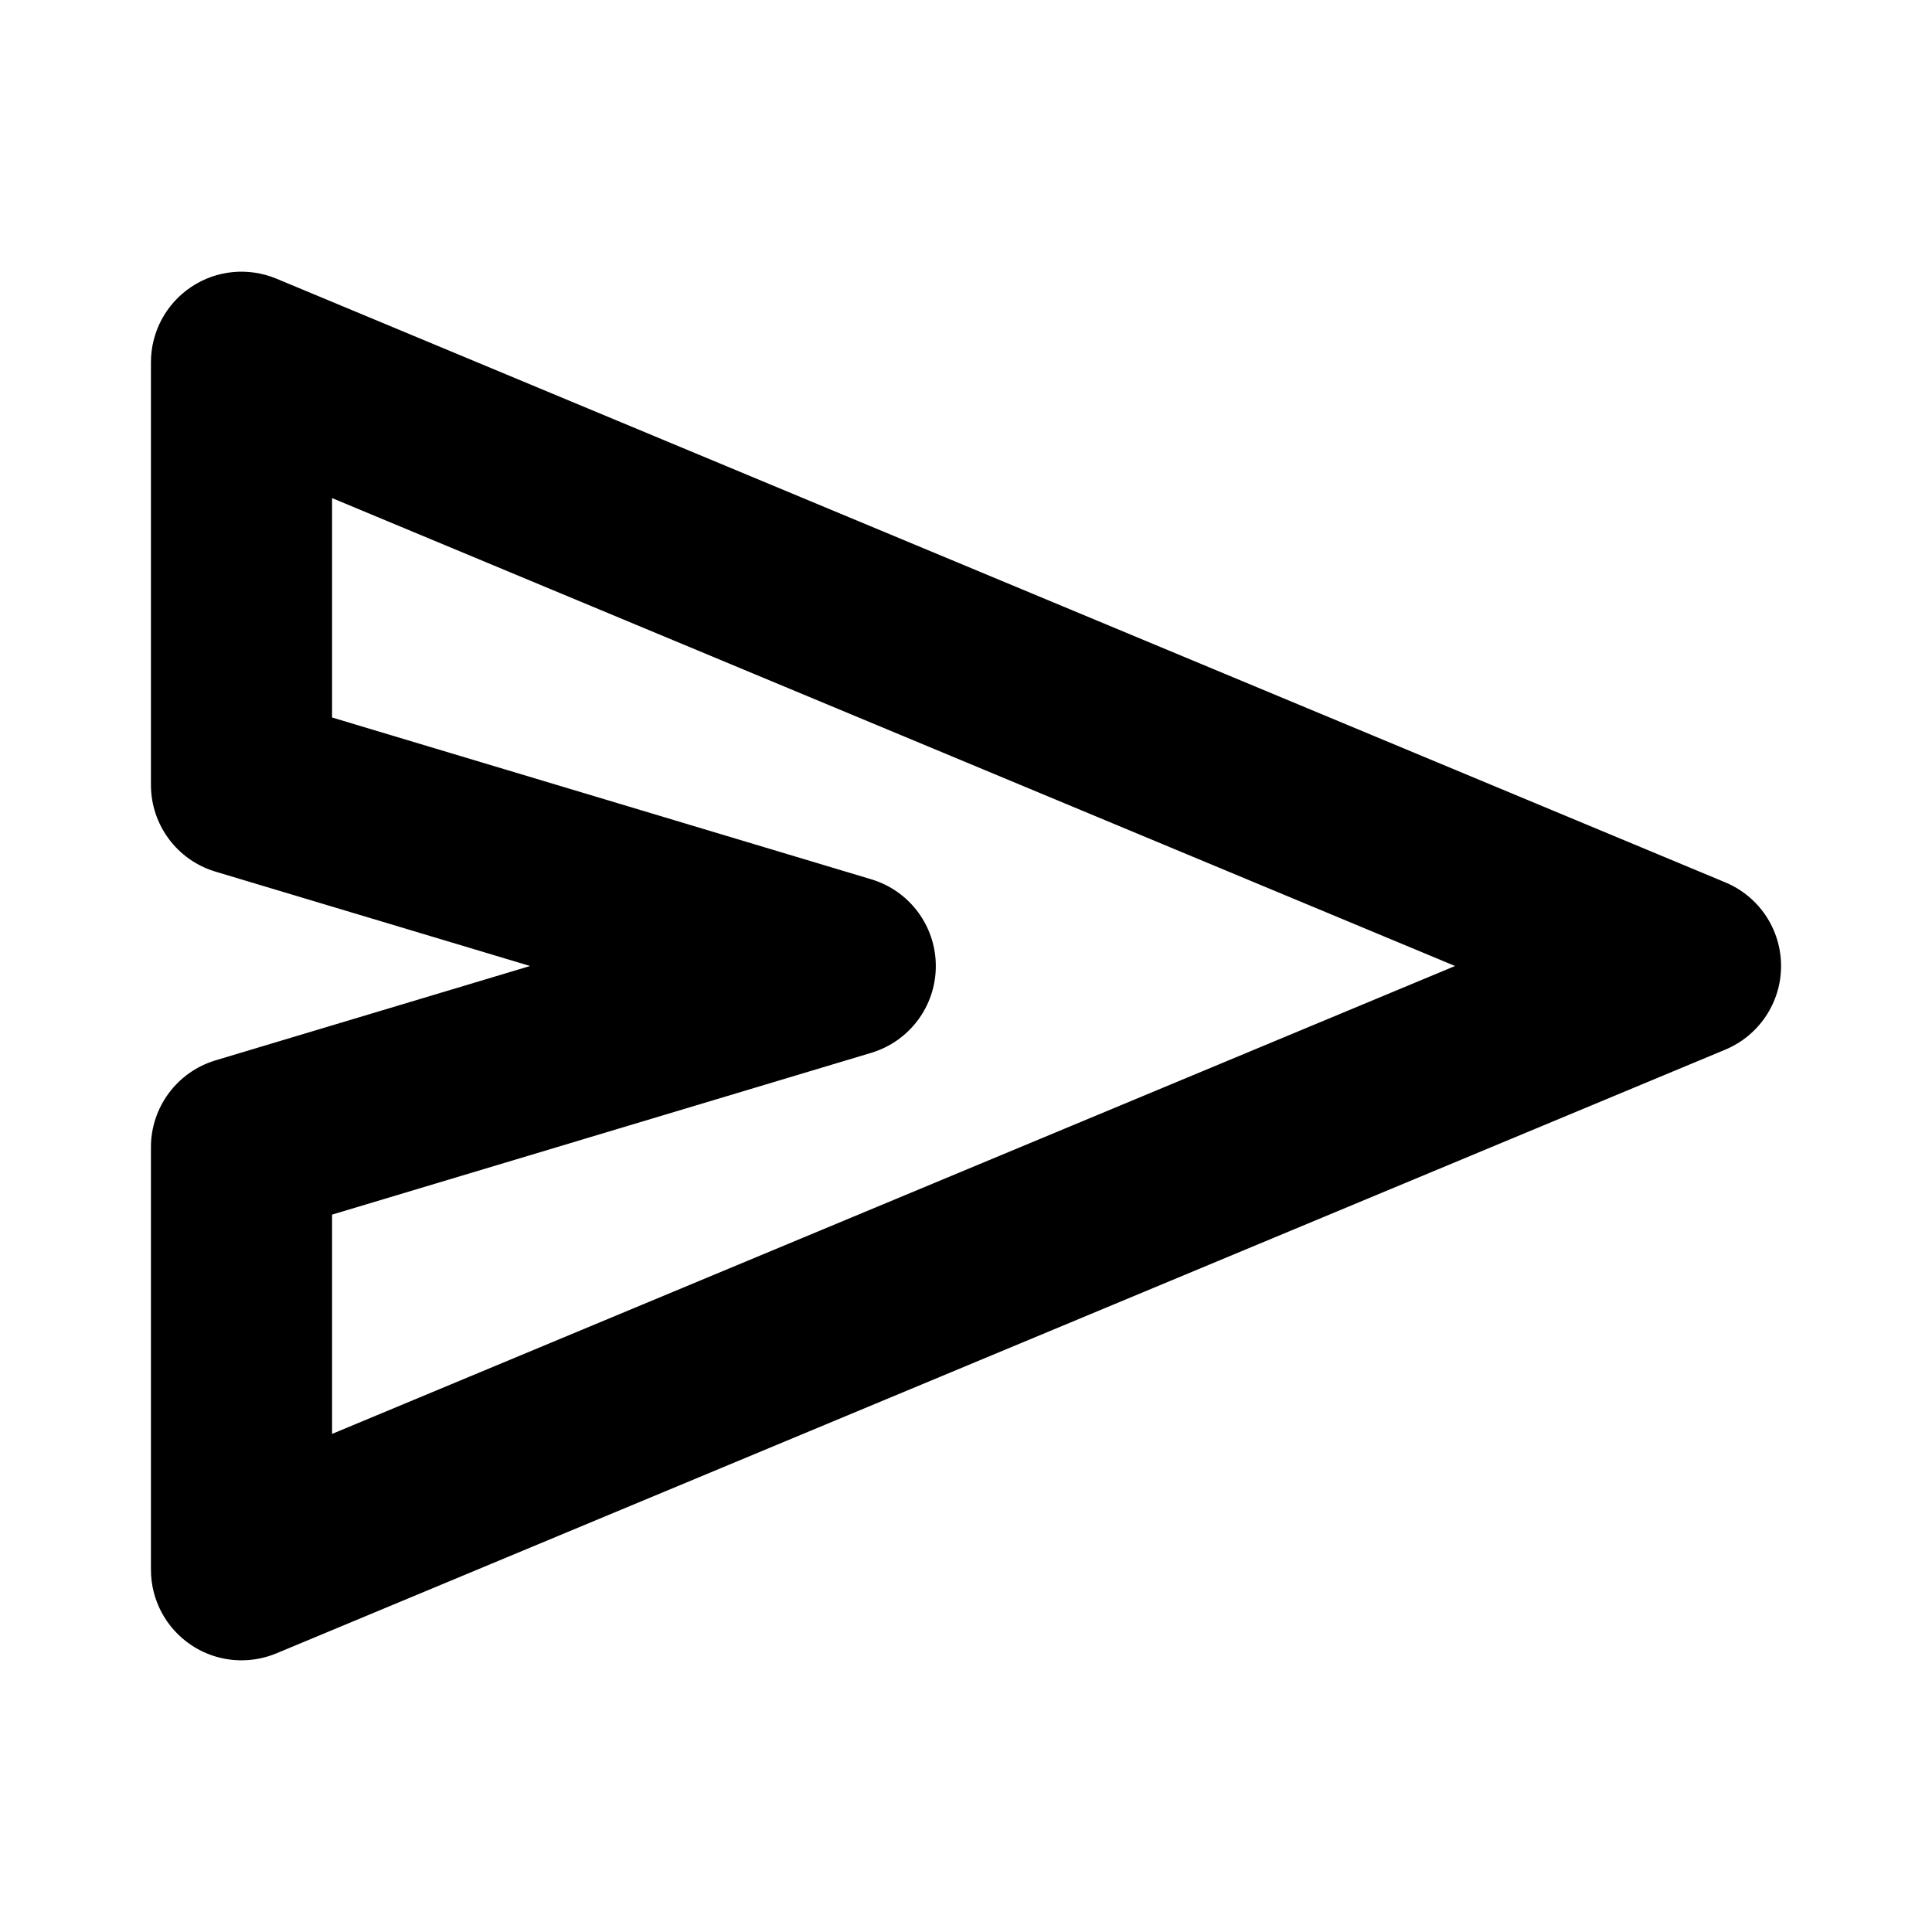
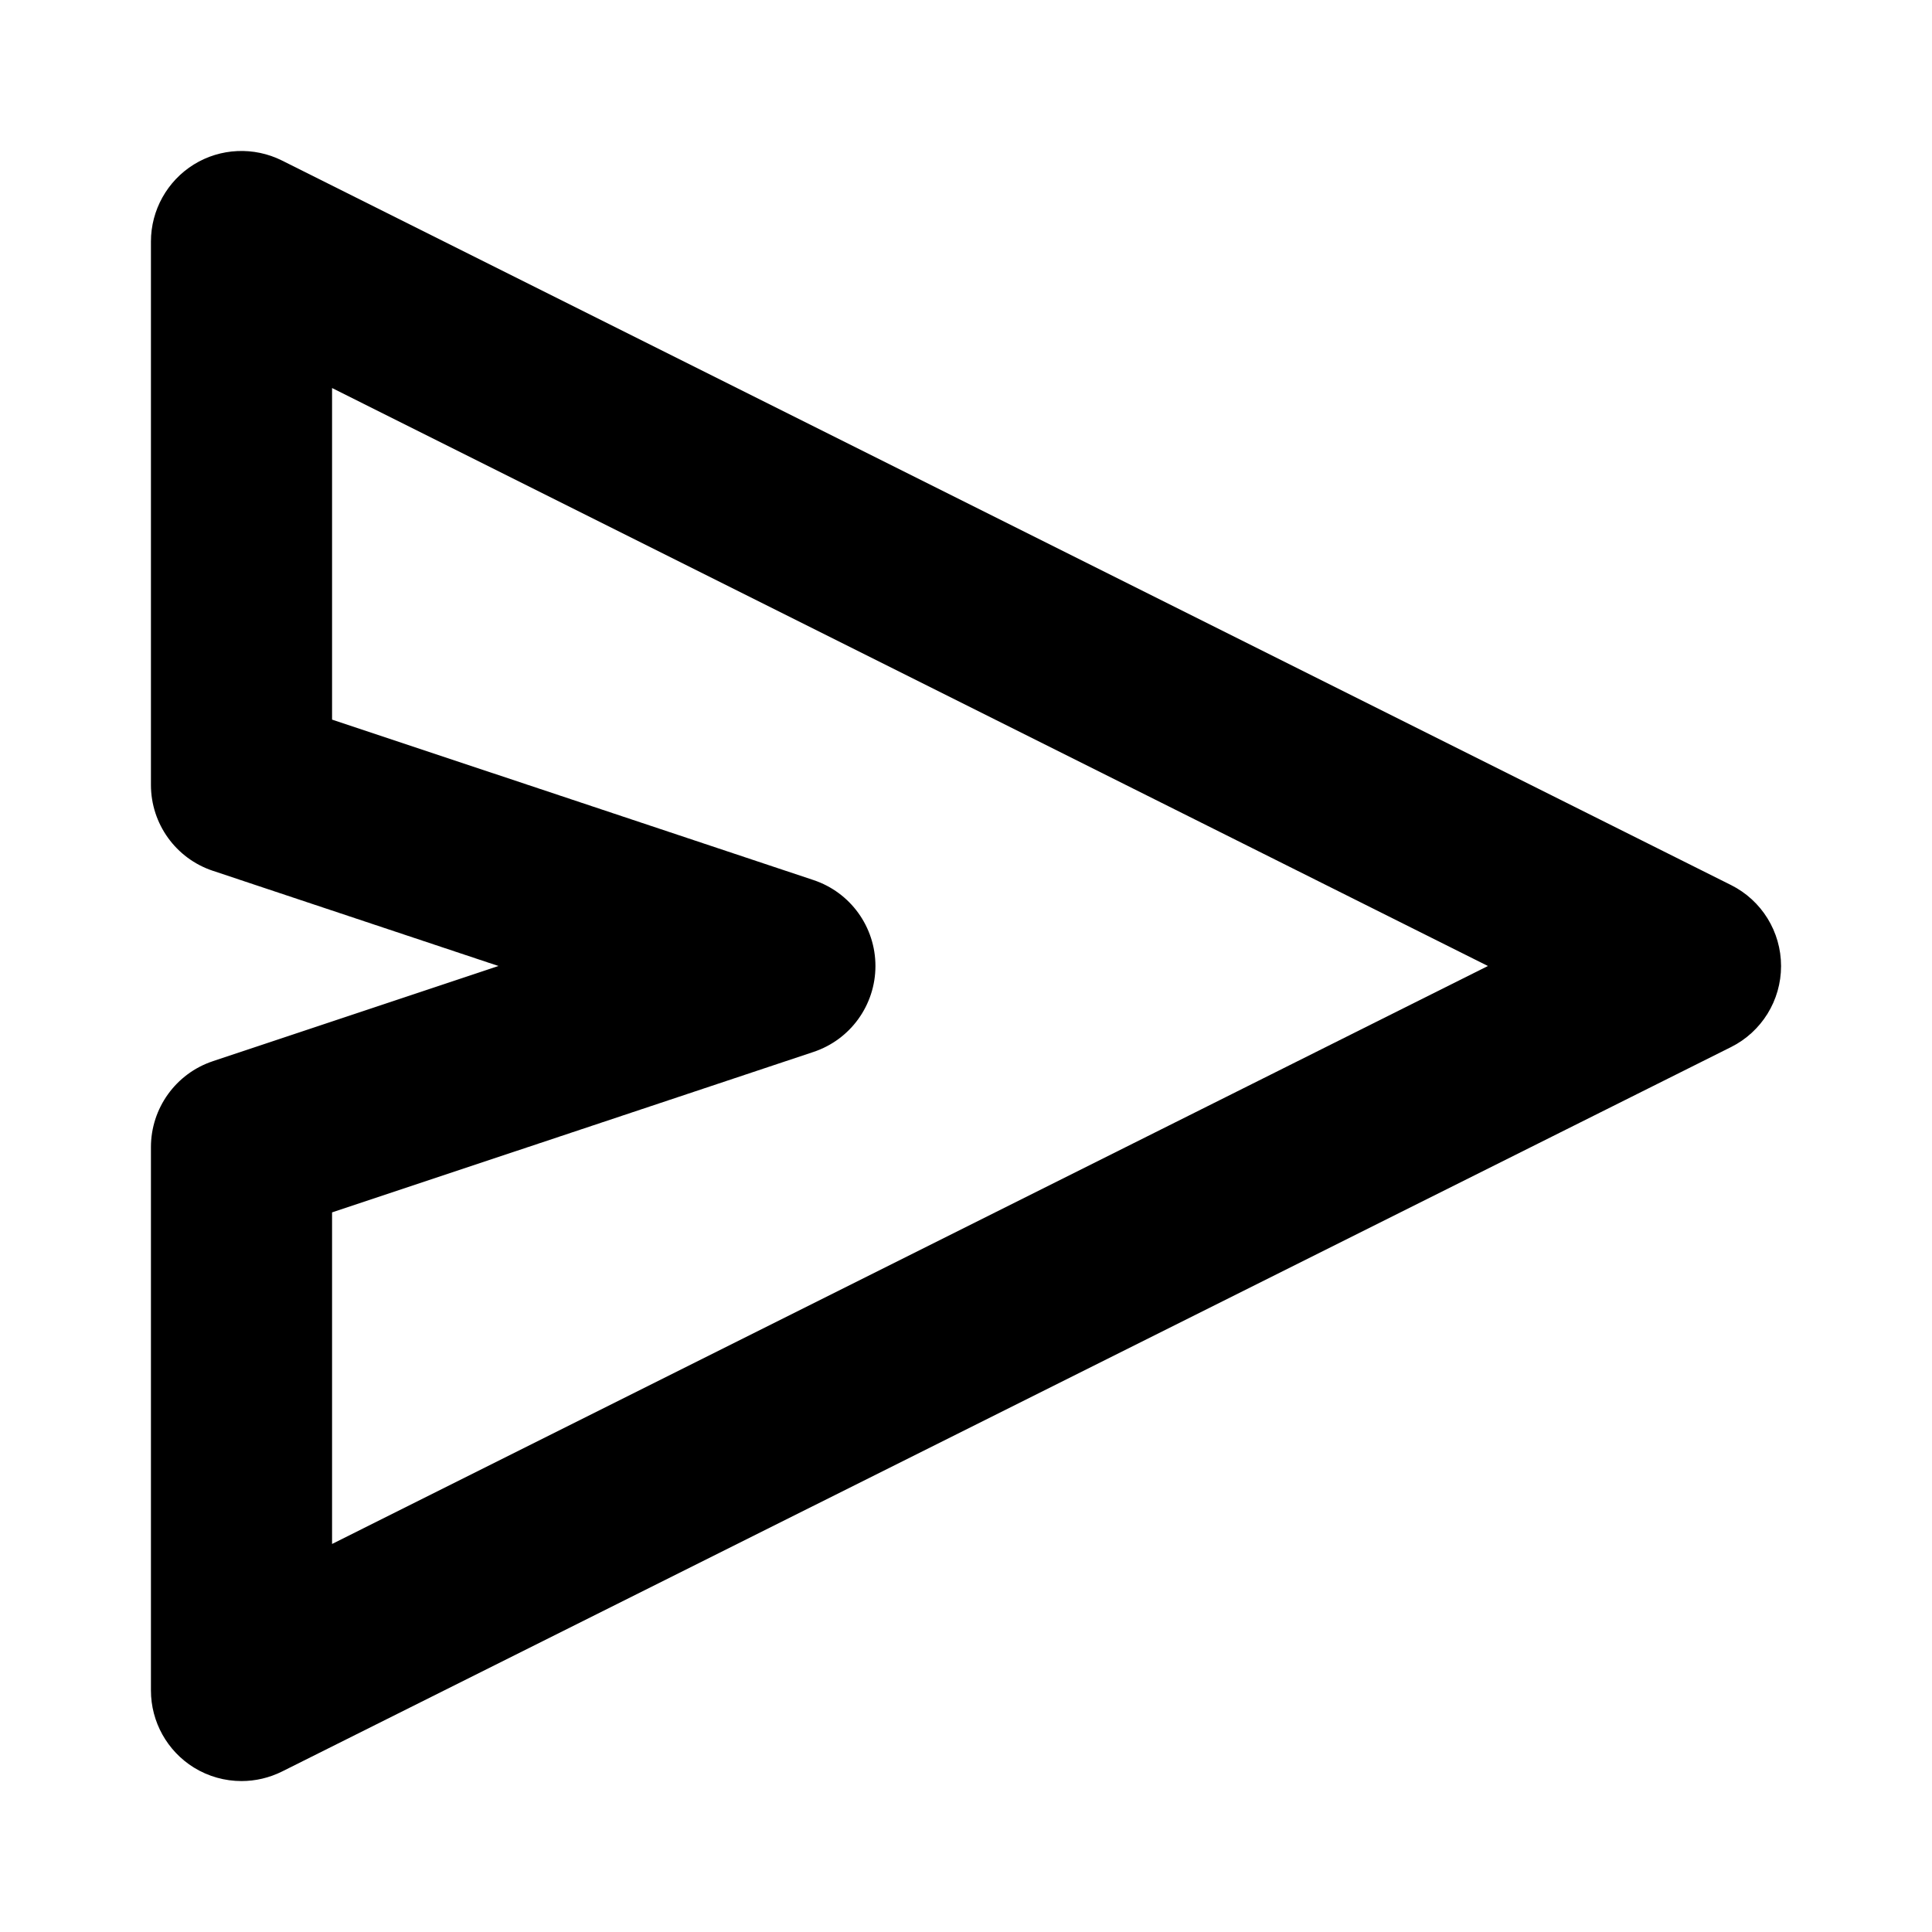
<svg xmlns="http://www.w3.org/2000/svg" id="a" viewBox="0 0 32 32">
-   <path d="M4,27.5c-.292,0-.582-.085-.832-.252-.417-.278-.668-.746-.668-1.248v-7c0-.662.435-1.246,1.069-1.437l5.211-1.563-5.211-1.563c-.635-.19-1.069-.774-1.069-1.437v-7c0-.502.251-.97.668-1.248.417-.279.945-.329,1.409-.137l24,10c.559.233.923.779.923,1.385s-.364,1.151-.923,1.385L4.577,27.385c-.185.077-.382.115-.577.115ZM5.5,20.116v3.634l18.6-7.75L5.5,8.25v3.634l8.931,2.68c.635.19,1.069.774,1.069,1.437s-.435,1.246-1.069,1.437l-8.931,2.68Z" fill="#000" stroke-width="0" />
+   <path d="M4,29.5c-.274,0-.548-.075-.789-.224-.441-.273-.711-.757-.711-1.276v-9c0-.645.413-1.219,1.025-1.423l4.731-1.577-4.731-1.577c-.612-.204-1.025-.777-1.025-1.423V4c0-.519.27-1.003.711-1.276.442-.273.995-.297,1.46-.065l24,12c.508.254.829.773.829,1.342s-.321,1.088-.829,1.342L4.671,29.342c-.212.105-.441.158-.671.158ZM5.5,20.081v5.492l19.145-9.573L5.5,6.427v5.492l7.975,2.658c.612.204,1.025.777,1.025,1.423s-.413,1.219-1.025,1.423l-7.975,2.658Z" />
</svg>
